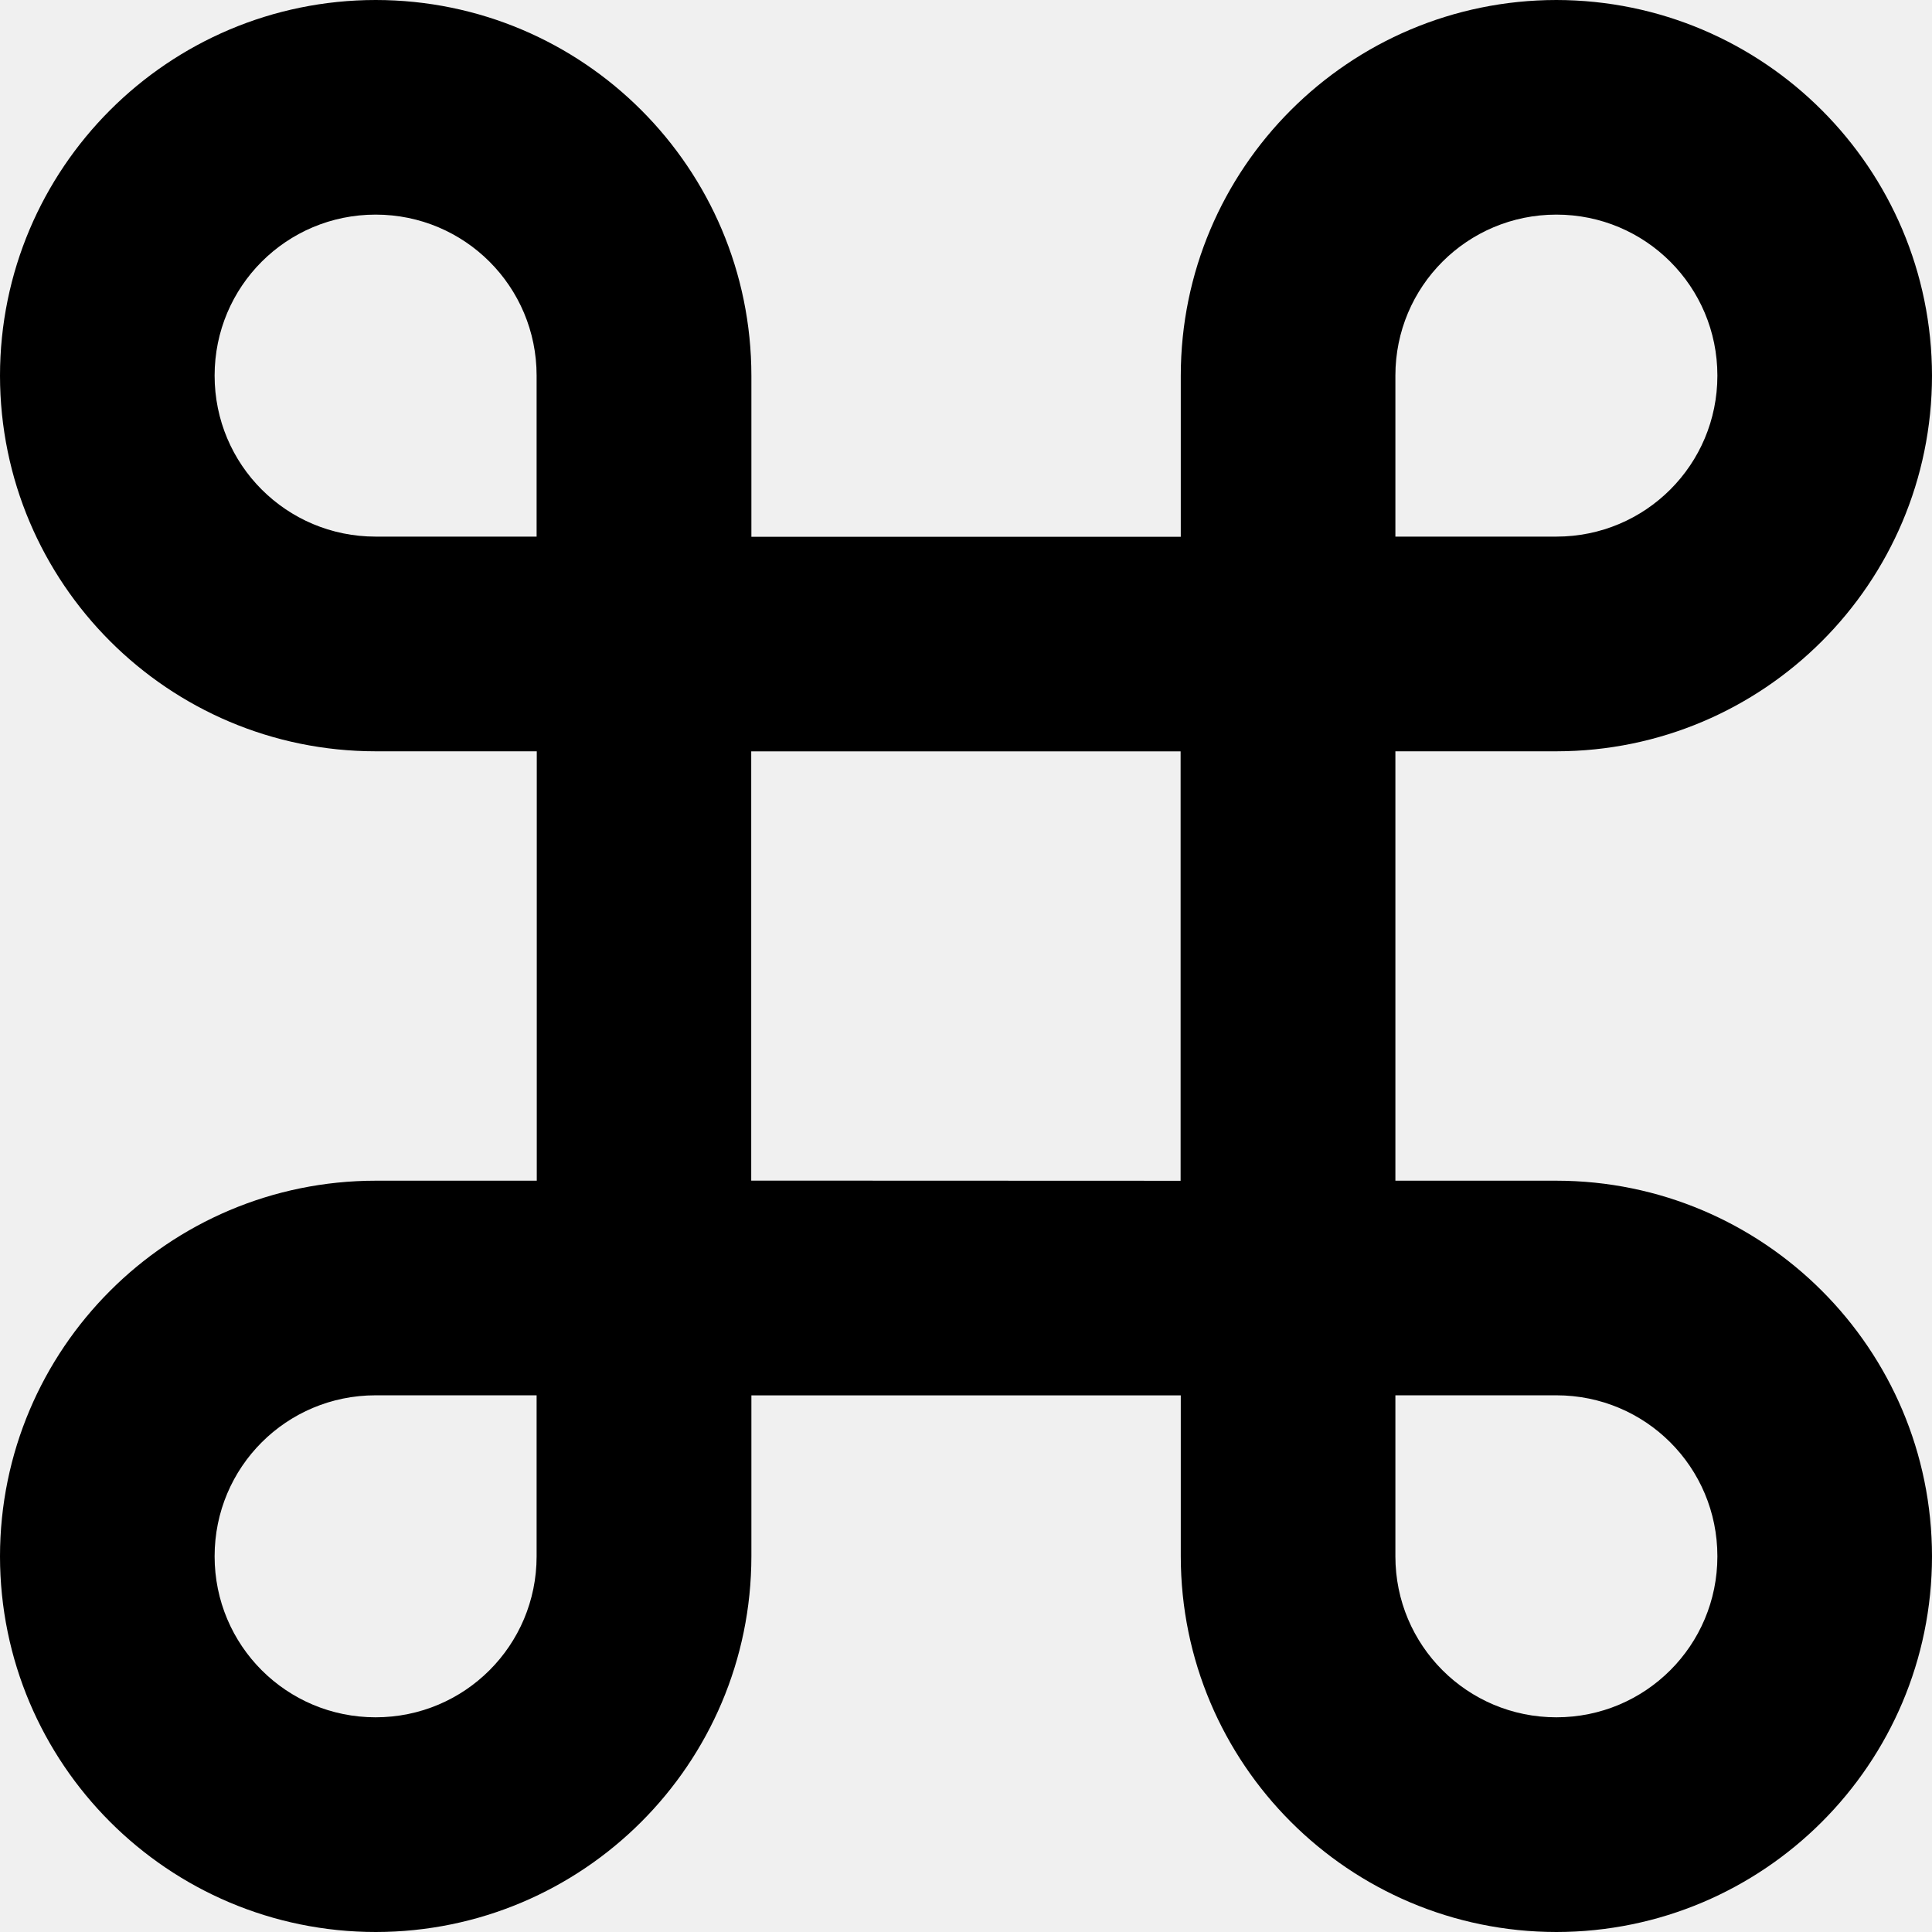
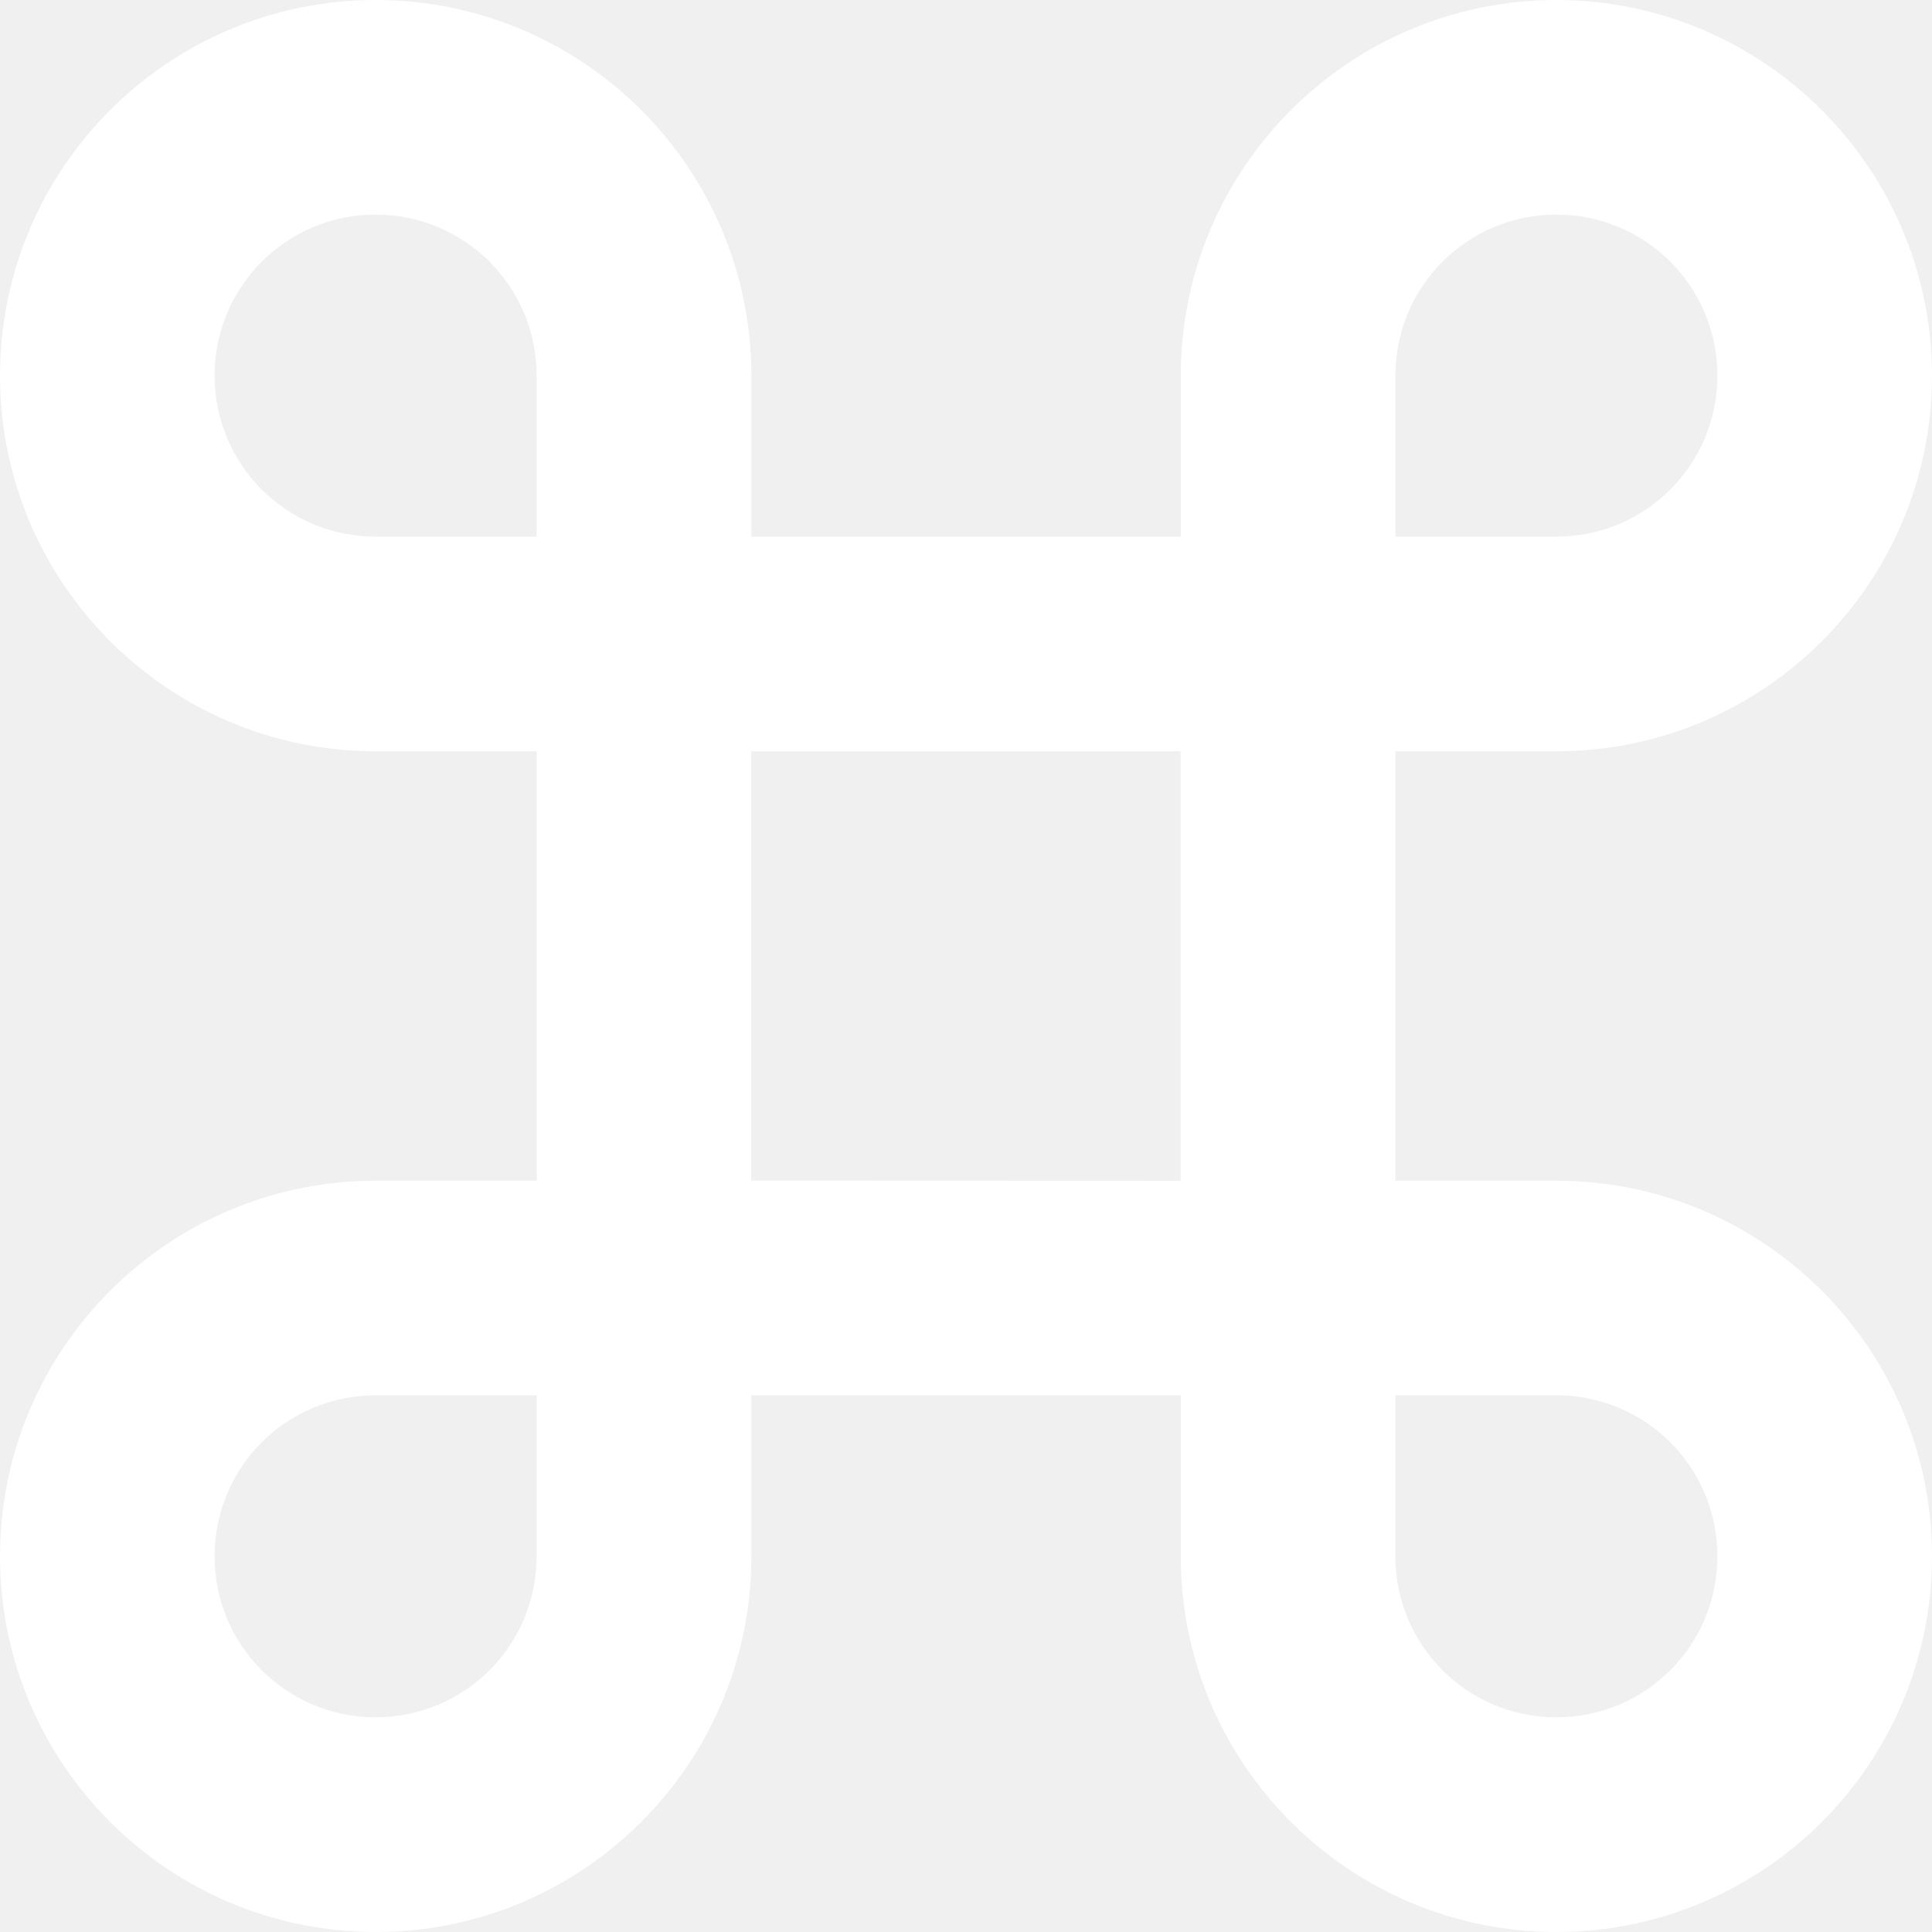
- <svg xmlns="http://www.w3.org/2000/svg" fill="currentColor" fill-rule="evenodd" height="1em" style="flex:none;line-height:1" viewBox="0 0 24 24" width="1em">
+ <svg xmlns="http://www.w3.org/2000/svg" fill="#ffffff" fill-rule="evenodd" height="1em" style="flex:none;line-height:1" viewBox="0 0 24 24" width="1em">
  <path clip-rule="evenodd" d="M19.334 0a4.67 4.67 0 0 0-4.666 4.668v2H9.334v-2A4.67 4.67 0 0 0 4.668 0 4.67 4.67 0 0 0 0 4.668a4.67 4.67 0 0 0 4.668 4.665h2v5.334h-2A4.67 4.67 0 0 0 0 19.334 4.67 4.67 0 0 0 4.668 24a4.67 4.67 0 0 0 4.666-4.666v-2h5.334v2A4.67 4.67 0 0 0 19.334 24 4.67 4.67 0 0 0 24 19.334a4.67 4.67 0 0 0-4.666-4.667h-2V9.333h2A4.67 4.67 0 0 0 24 4.668 4.673 4.673 0 0 0 19.334 0m-2 6.666v-2c0-1.107.893-2 2-2s2 .893 2 2-.893 2-2 2zm-12.668 0c-1.107 0-2-.893-2-2s.893-2 2-2 2 .893 2 2v2zm4.666 8V9.334h5.334v5.334zm10.002 6.667c-1.107 0-2-.893-2-2v-2h2c1.107 0 2 .892 2 2 0 1.107-.893 2-2 2m-14.668 0c-1.107 0-2-.893-2-2 0-1.108.893-2 2-2h2v2c0 1.107-.893 2-2 2" />
</svg>
